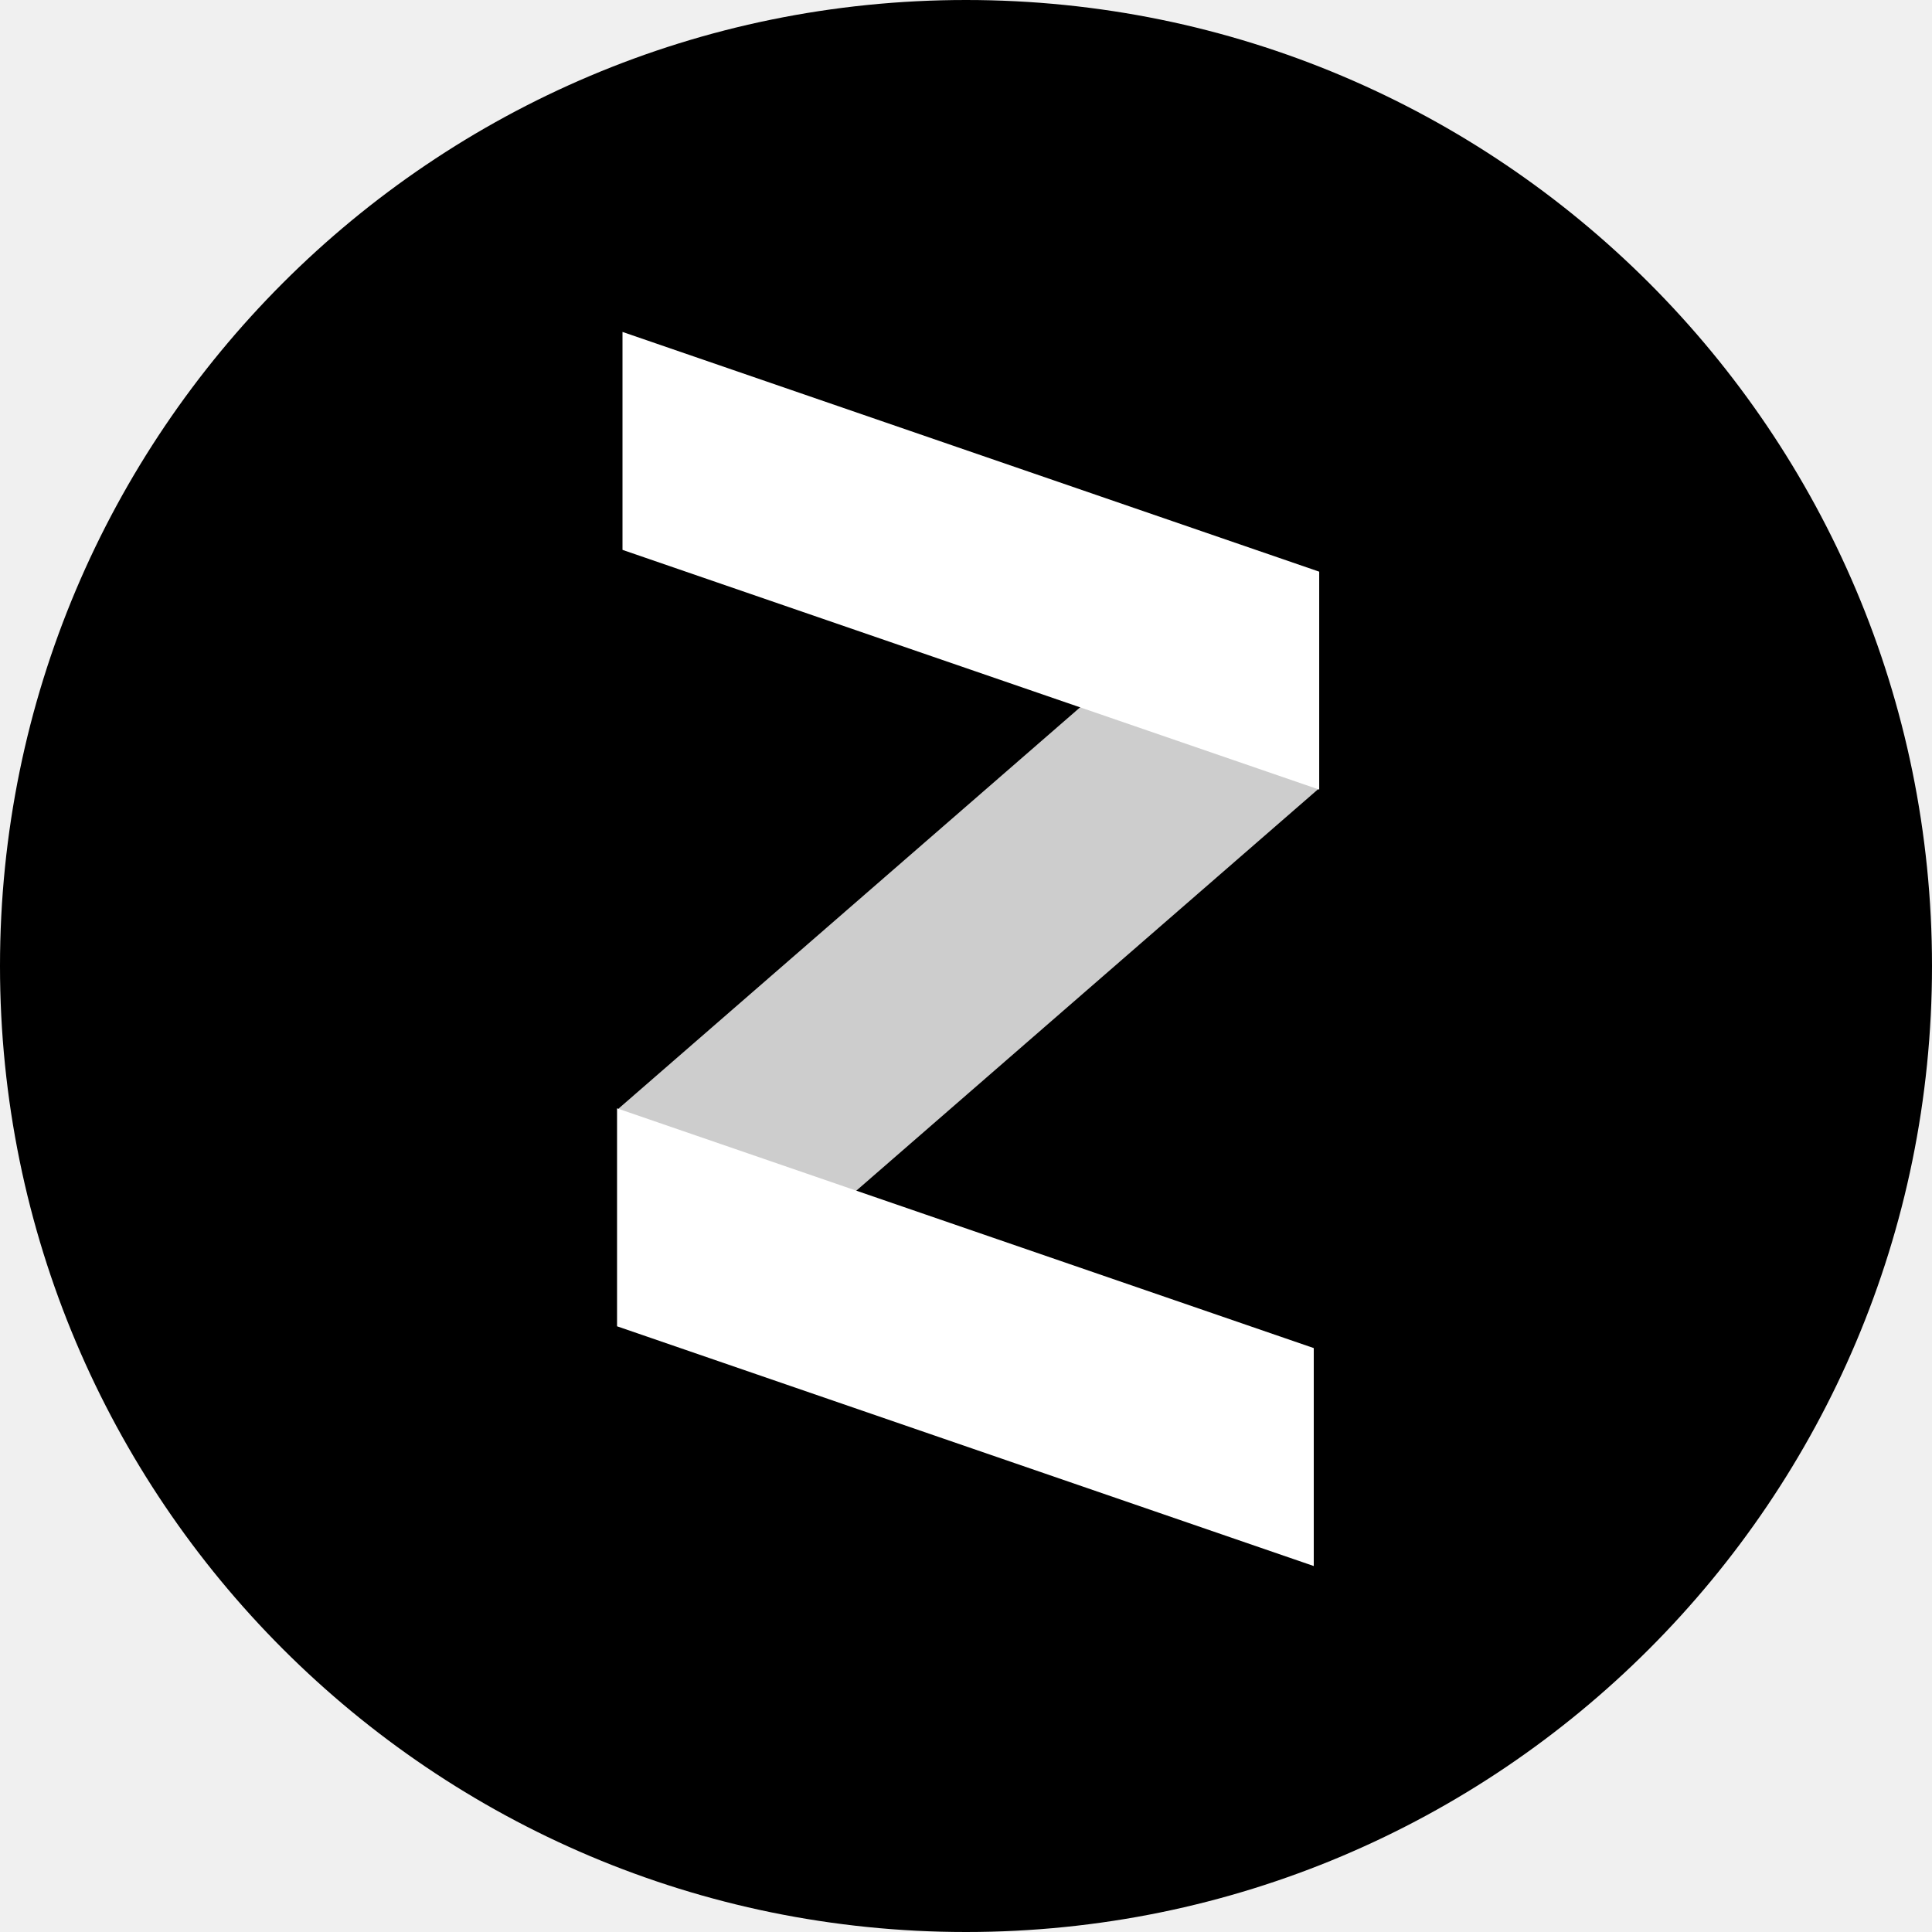
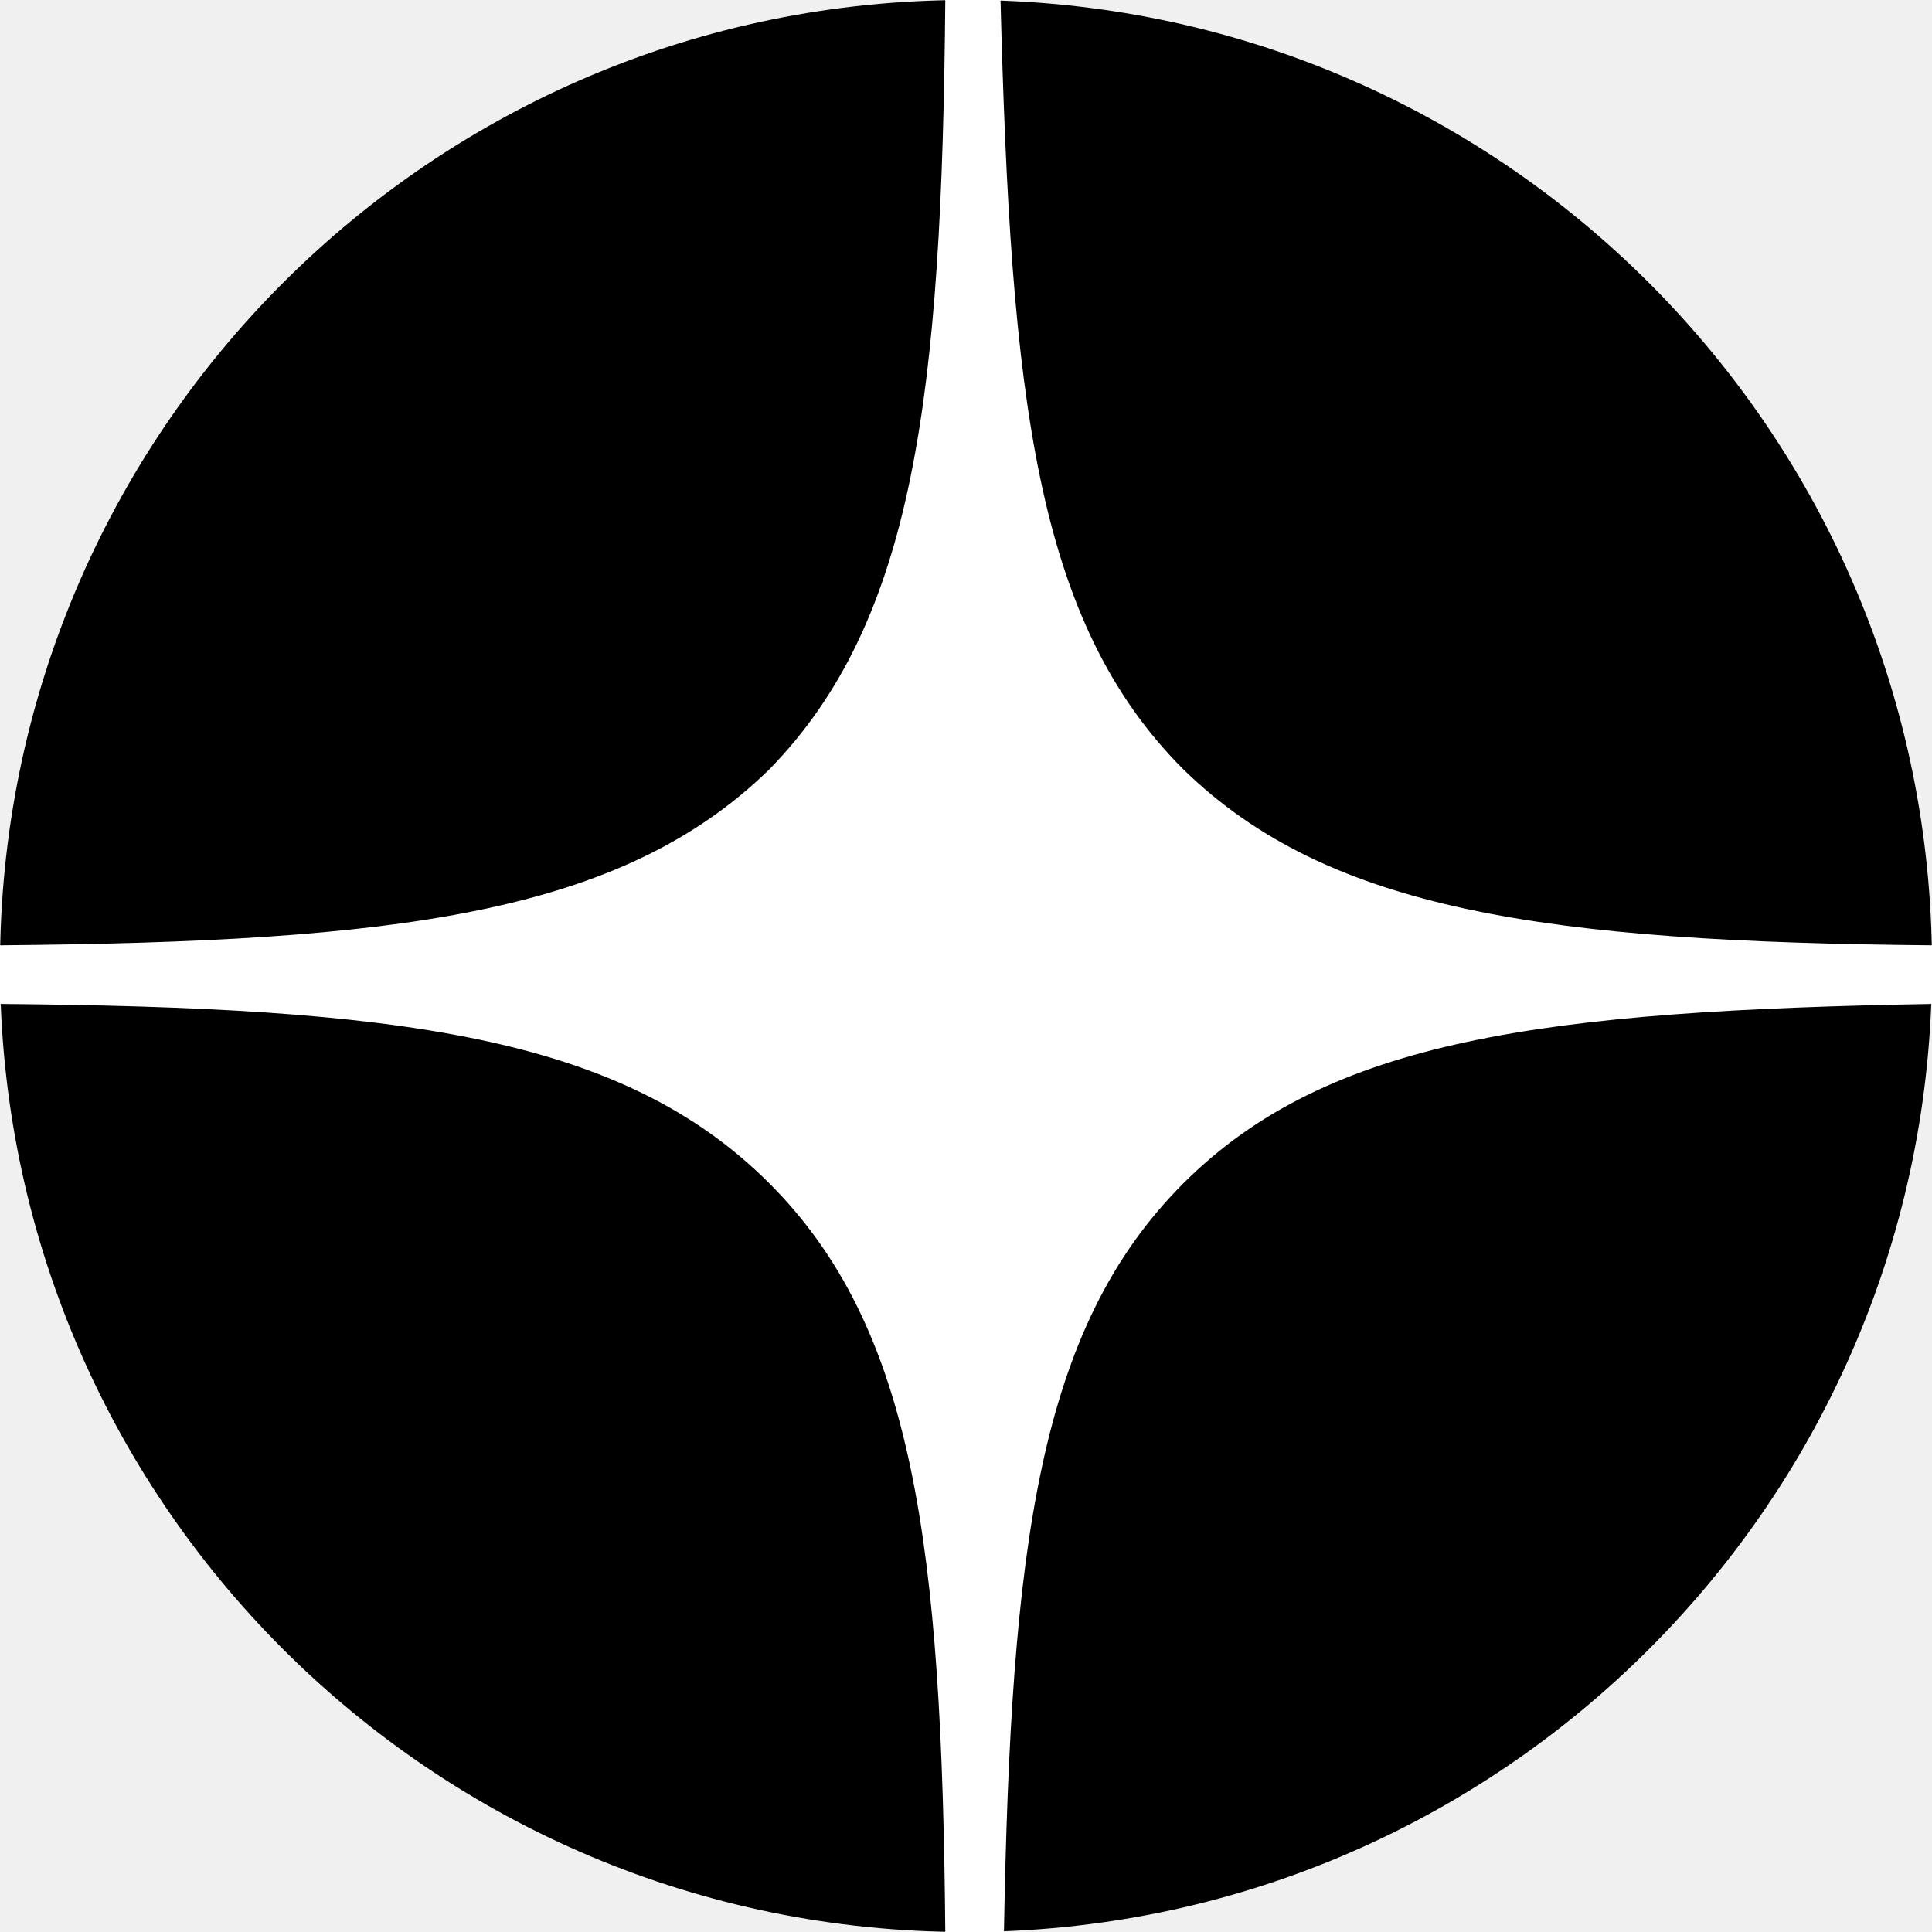
- <svg xmlns="http://www.w3.org/2000/svg" width="454" height="454" viewBox="0 0 454 454">
-   <circle fill="#000" cx="227" cy="227" r="227" />
-   <path fill="#CDCDCD" d="M309.797 185.408L178.94 299.17l-33.602-38.651 130.859-113.762z" />
-   <path fill="#fff" d="M146.28 78L310 134.336v51.214l-163.72-56.335zM145 260.45l163.721 56.336V368L145 311.665z" />
+ <svg xmlns="http://www.w3.org/2000/svg" width="56" height="56" fill="none">
+   <path d="M0 28a28 28 0 1 1 56 0 28 28 0 0 1-56 0Z" fill="#000" />
+   <path fill-rule="evenodd" clip-rule="evenodd" d="M27.4 0c-.1 11.5-.9 18-5.1 22.3-4.3 4.2-10.8 5-22.3 5.1v1.7c11.5.1 18 .9 22.3 5.2 4.2 4.2 5 10.5 5.1 21.7h1.7c.2-11.2 1-17.5 5.2-21.7 4.2-4.2 10.5-5 21.7-5.2v-1.7c-11.2-.1-17.5-1-21.7-5.1C30 18 29.3 11.5 29 0h-1.7Z" fill="#fff" />
</svg>
